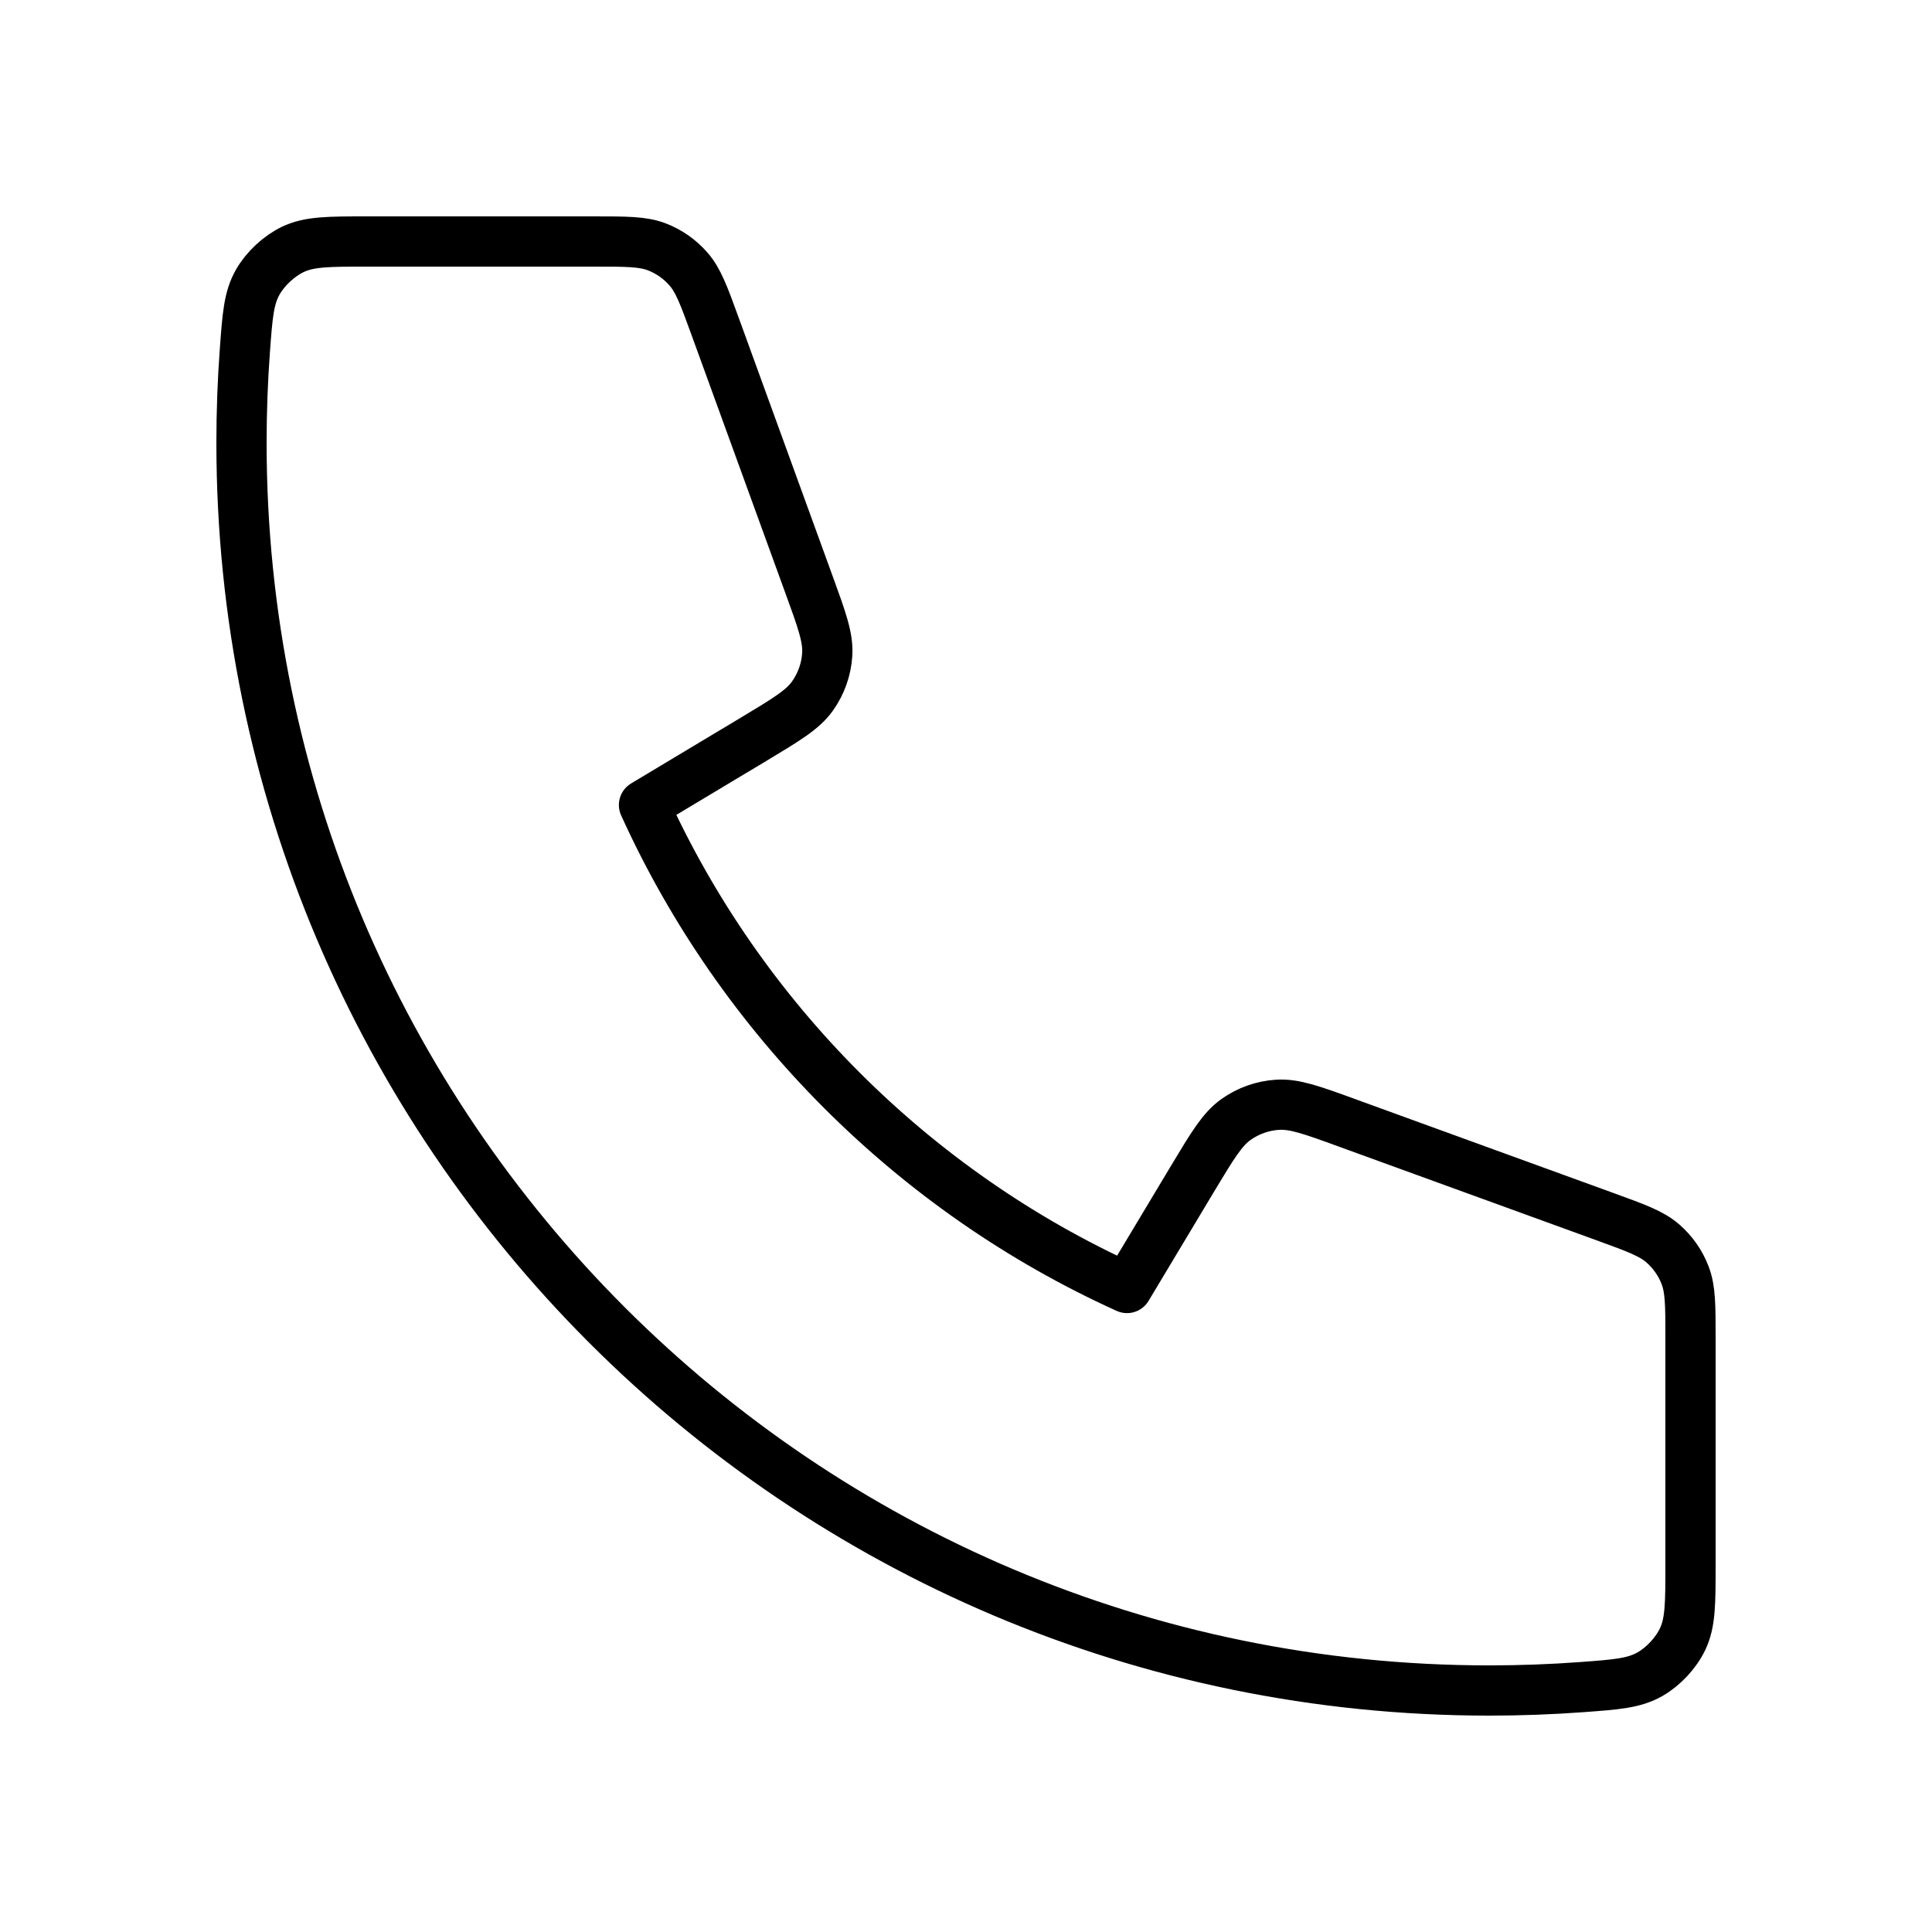
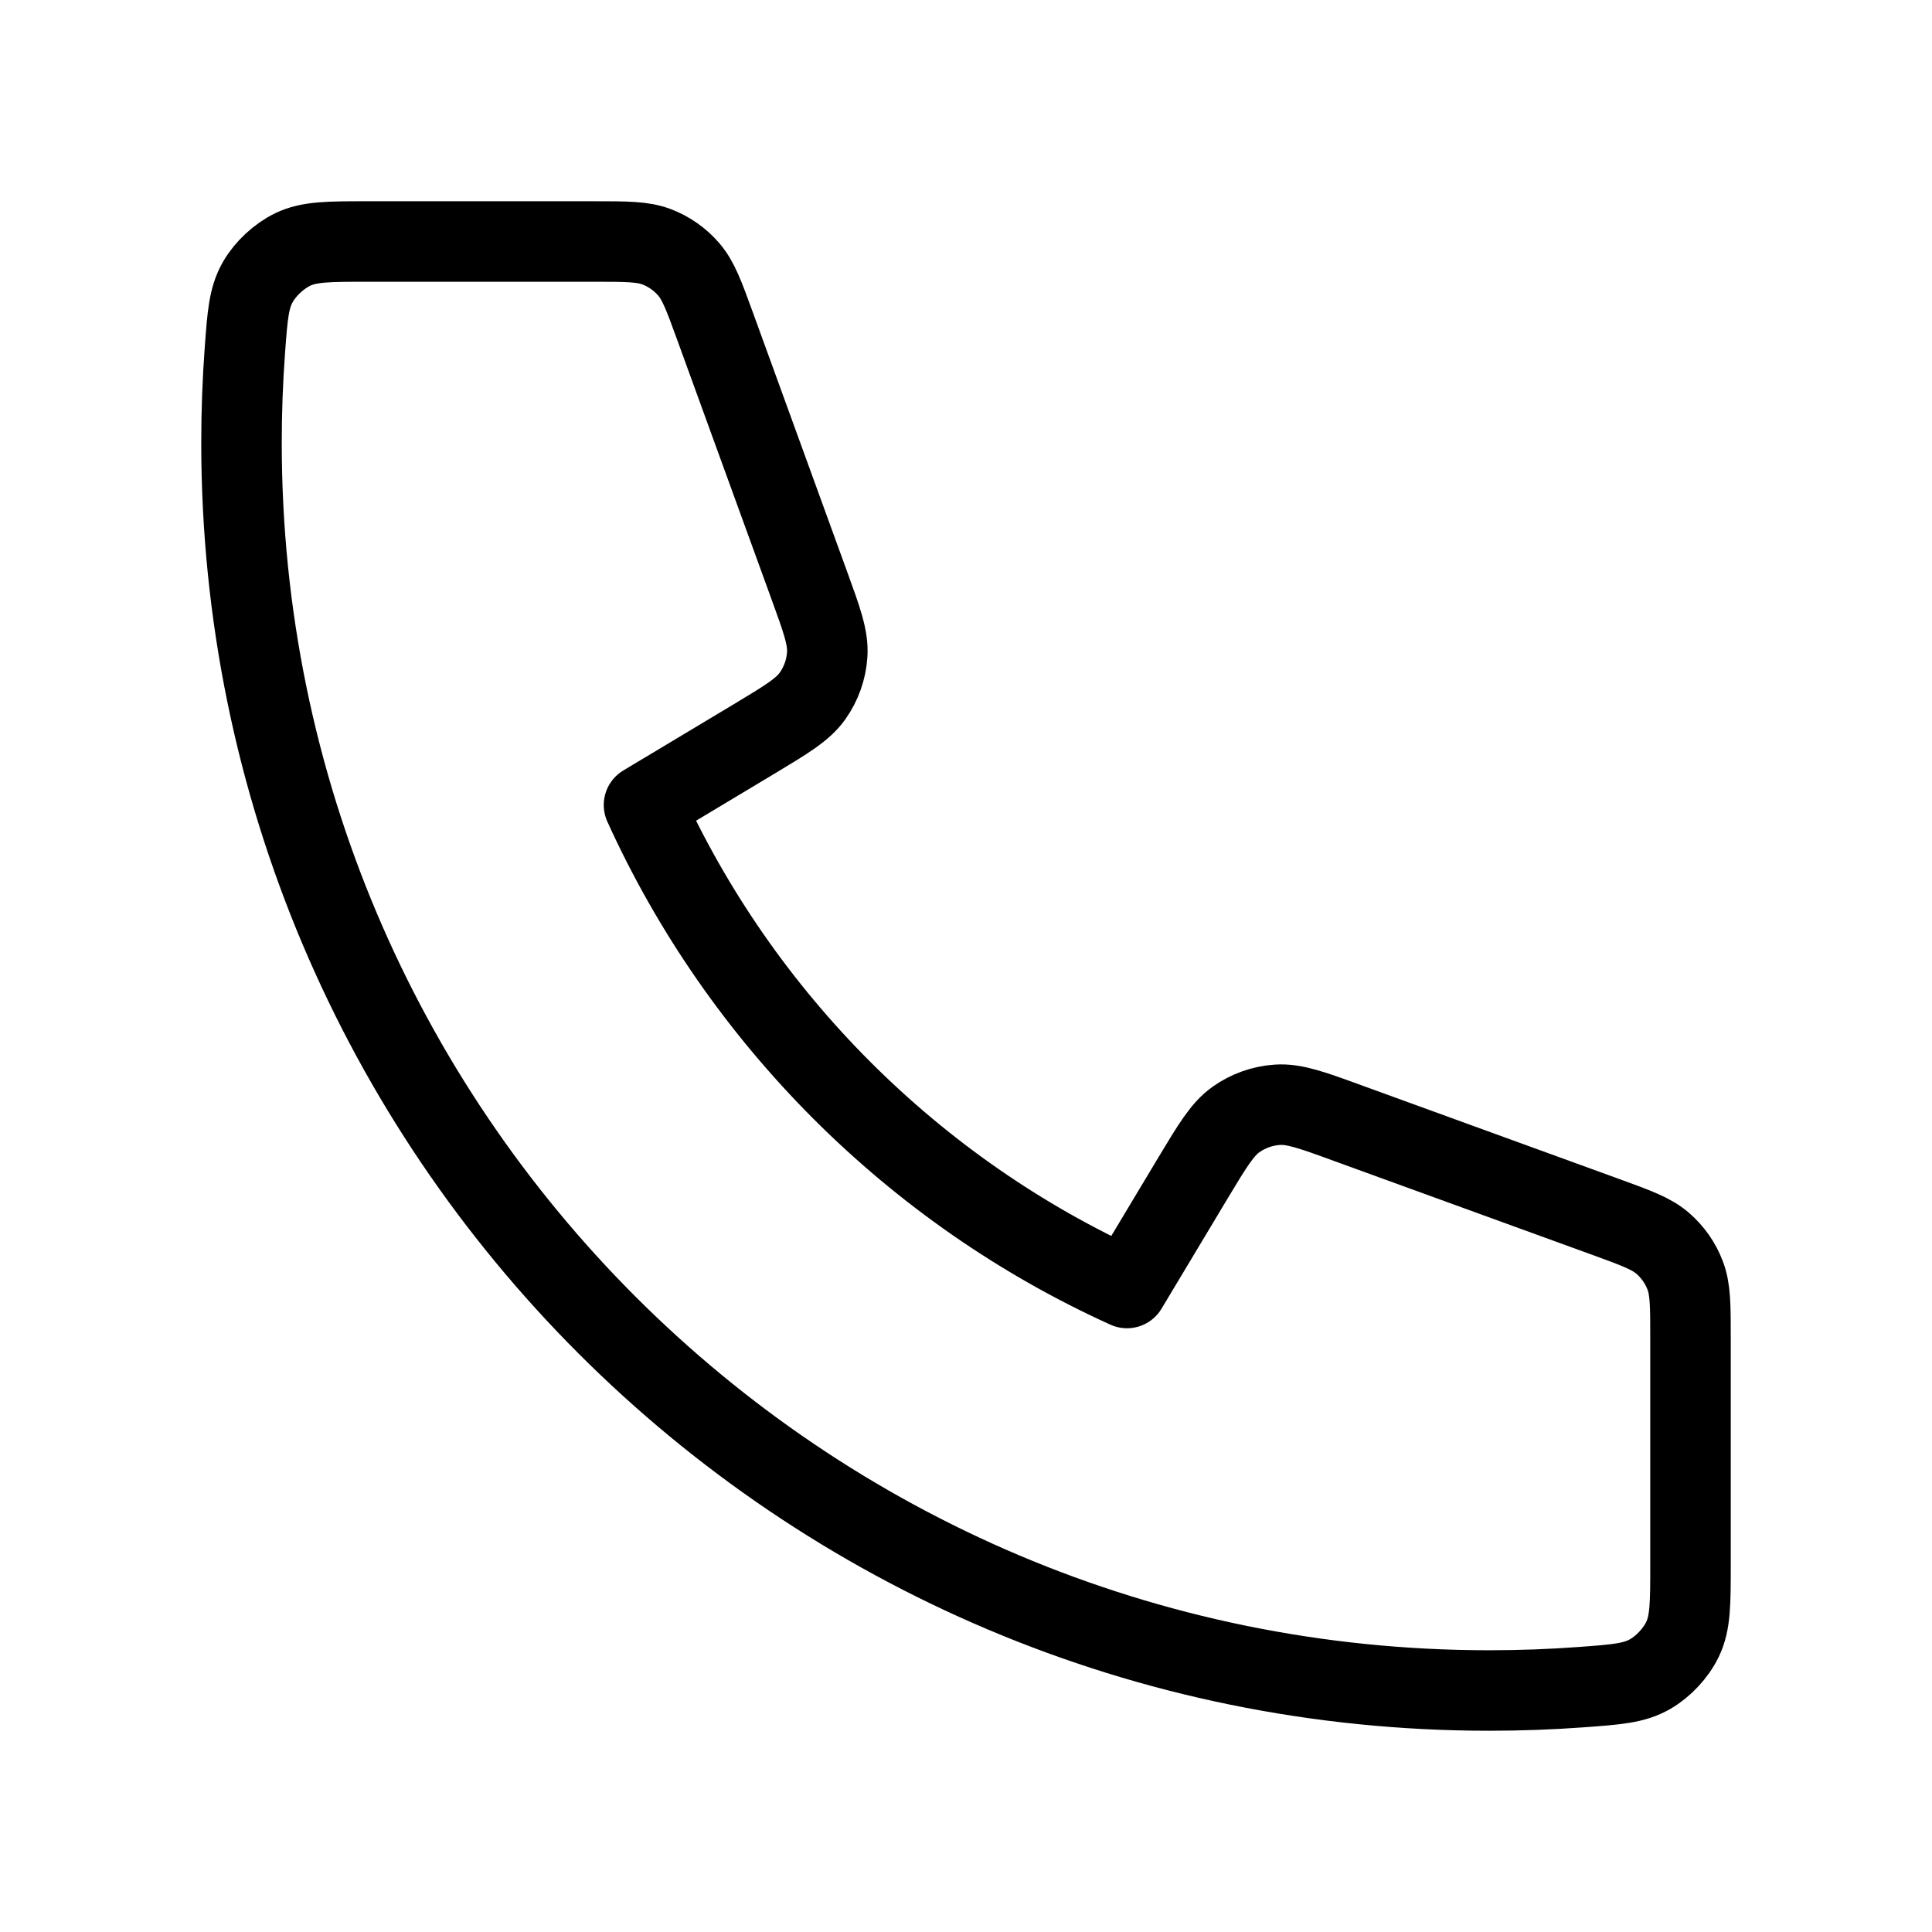
<svg xmlns="http://www.w3.org/2000/svg" width="64px" height="64px" viewBox="0 0 24 24" fill="none">
  <g id="SVGRepo_bgCarrier" stroke-width="0" />
  <g id="SVGRepo_tracerCarrier" stroke-linecap="round" stroke-linejoin="round" />
  <g id="SVGRepo_iconCarrier">
-     <path d="M3 5.5C3 14.06 9.94 21 18.5 21C18.886 21 19.269 20.986 19.648 20.958C20.083 20.926 20.301 20.91 20.499 20.796C20.663 20.702 20.819 20.535 20.901 20.364C21 20.158 21 19.918 21 19.438V16.621C21 16.217 21 16.015 20.933 15.842C20.875 15.689 20.779 15.553 20.656 15.446C20.516 15.324 20.326 15.255 19.947 15.117L16.74 13.951C16.299 13.79 16.078 13.71 15.868 13.724C15.684 13.736 15.506 13.799 15.355 13.906C15.184 14.027 15.063 14.229 14.821 14.631L14 16C11.35 14.8 9.202 12.649 8 10L9.369 9.179C9.771 8.937 9.973 8.816 10.094 8.645C10.201 8.494 10.264 8.316 10.276 8.132C10.29 7.922 10.21 7.702 10.049 7.26L8.883 4.053C8.745 3.674 8.676 3.484 8.554 3.344C8.447 3.22 8.311 3.125 8.158 3.066C7.985 3 7.783 3 7.379 3H4.562C4.082 3 3.842 3 3.636 3.099C3.466 3.181 3.298 3.337 3.204 3.501C3.09 3.699 3.074 3.917 3.042 4.352C3.014 4.731 3 5.114 3 5.5Z" stroke="#000000" stroke-width="0.624" stroke-linecap="round" stroke-linejoin="round" />
+     <path d="M3 5.5C3 14.06 9.94 21 18.5 21C18.886 21 19.269 20.986 19.648 20.958C20.083 20.926 20.301 20.91 20.499 20.796C20.663 20.702 20.819 20.535 20.901 20.364C21 20.158 21 19.918 21 19.438V16.621C21 16.217 21 16.015 20.933 15.842C20.875 15.689 20.779 15.553 20.656 15.446C20.516 15.324 20.326 15.255 19.947 15.117L16.74 13.951C16.299 13.79 16.078 13.71 15.868 13.724C15.684 13.736 15.506 13.799 15.355 13.906C15.184 14.027 15.063 14.229 14.821 14.631L14 16C11.35 14.8 9.202 12.649 8 10L9.369 9.179C9.771 8.937 9.973 8.816 10.094 8.645C10.201 8.494 10.264 8.316 10.276 8.132C10.29 7.922 10.21 7.702 10.049 7.26L8.883 4.053C8.745 3.674 8.676 3.484 8.554 3.344C8.447 3.22 8.311 3.125 8.158 3.066C7.985 3 7.783 3 7.379 3H4.562C4.082 3 3.842 3 3.636 3.099C3.466 3.181 3.298 3.337 3.204 3.501C3.09 3.699 3.074 3.917 3.042 4.352C3.014 4.731 3 5.114 3 5.5Z" stroke="#000000" stroke-width="1" stroke-linecap="round" stroke-linejoin="round" />
  </g>
</svg>
